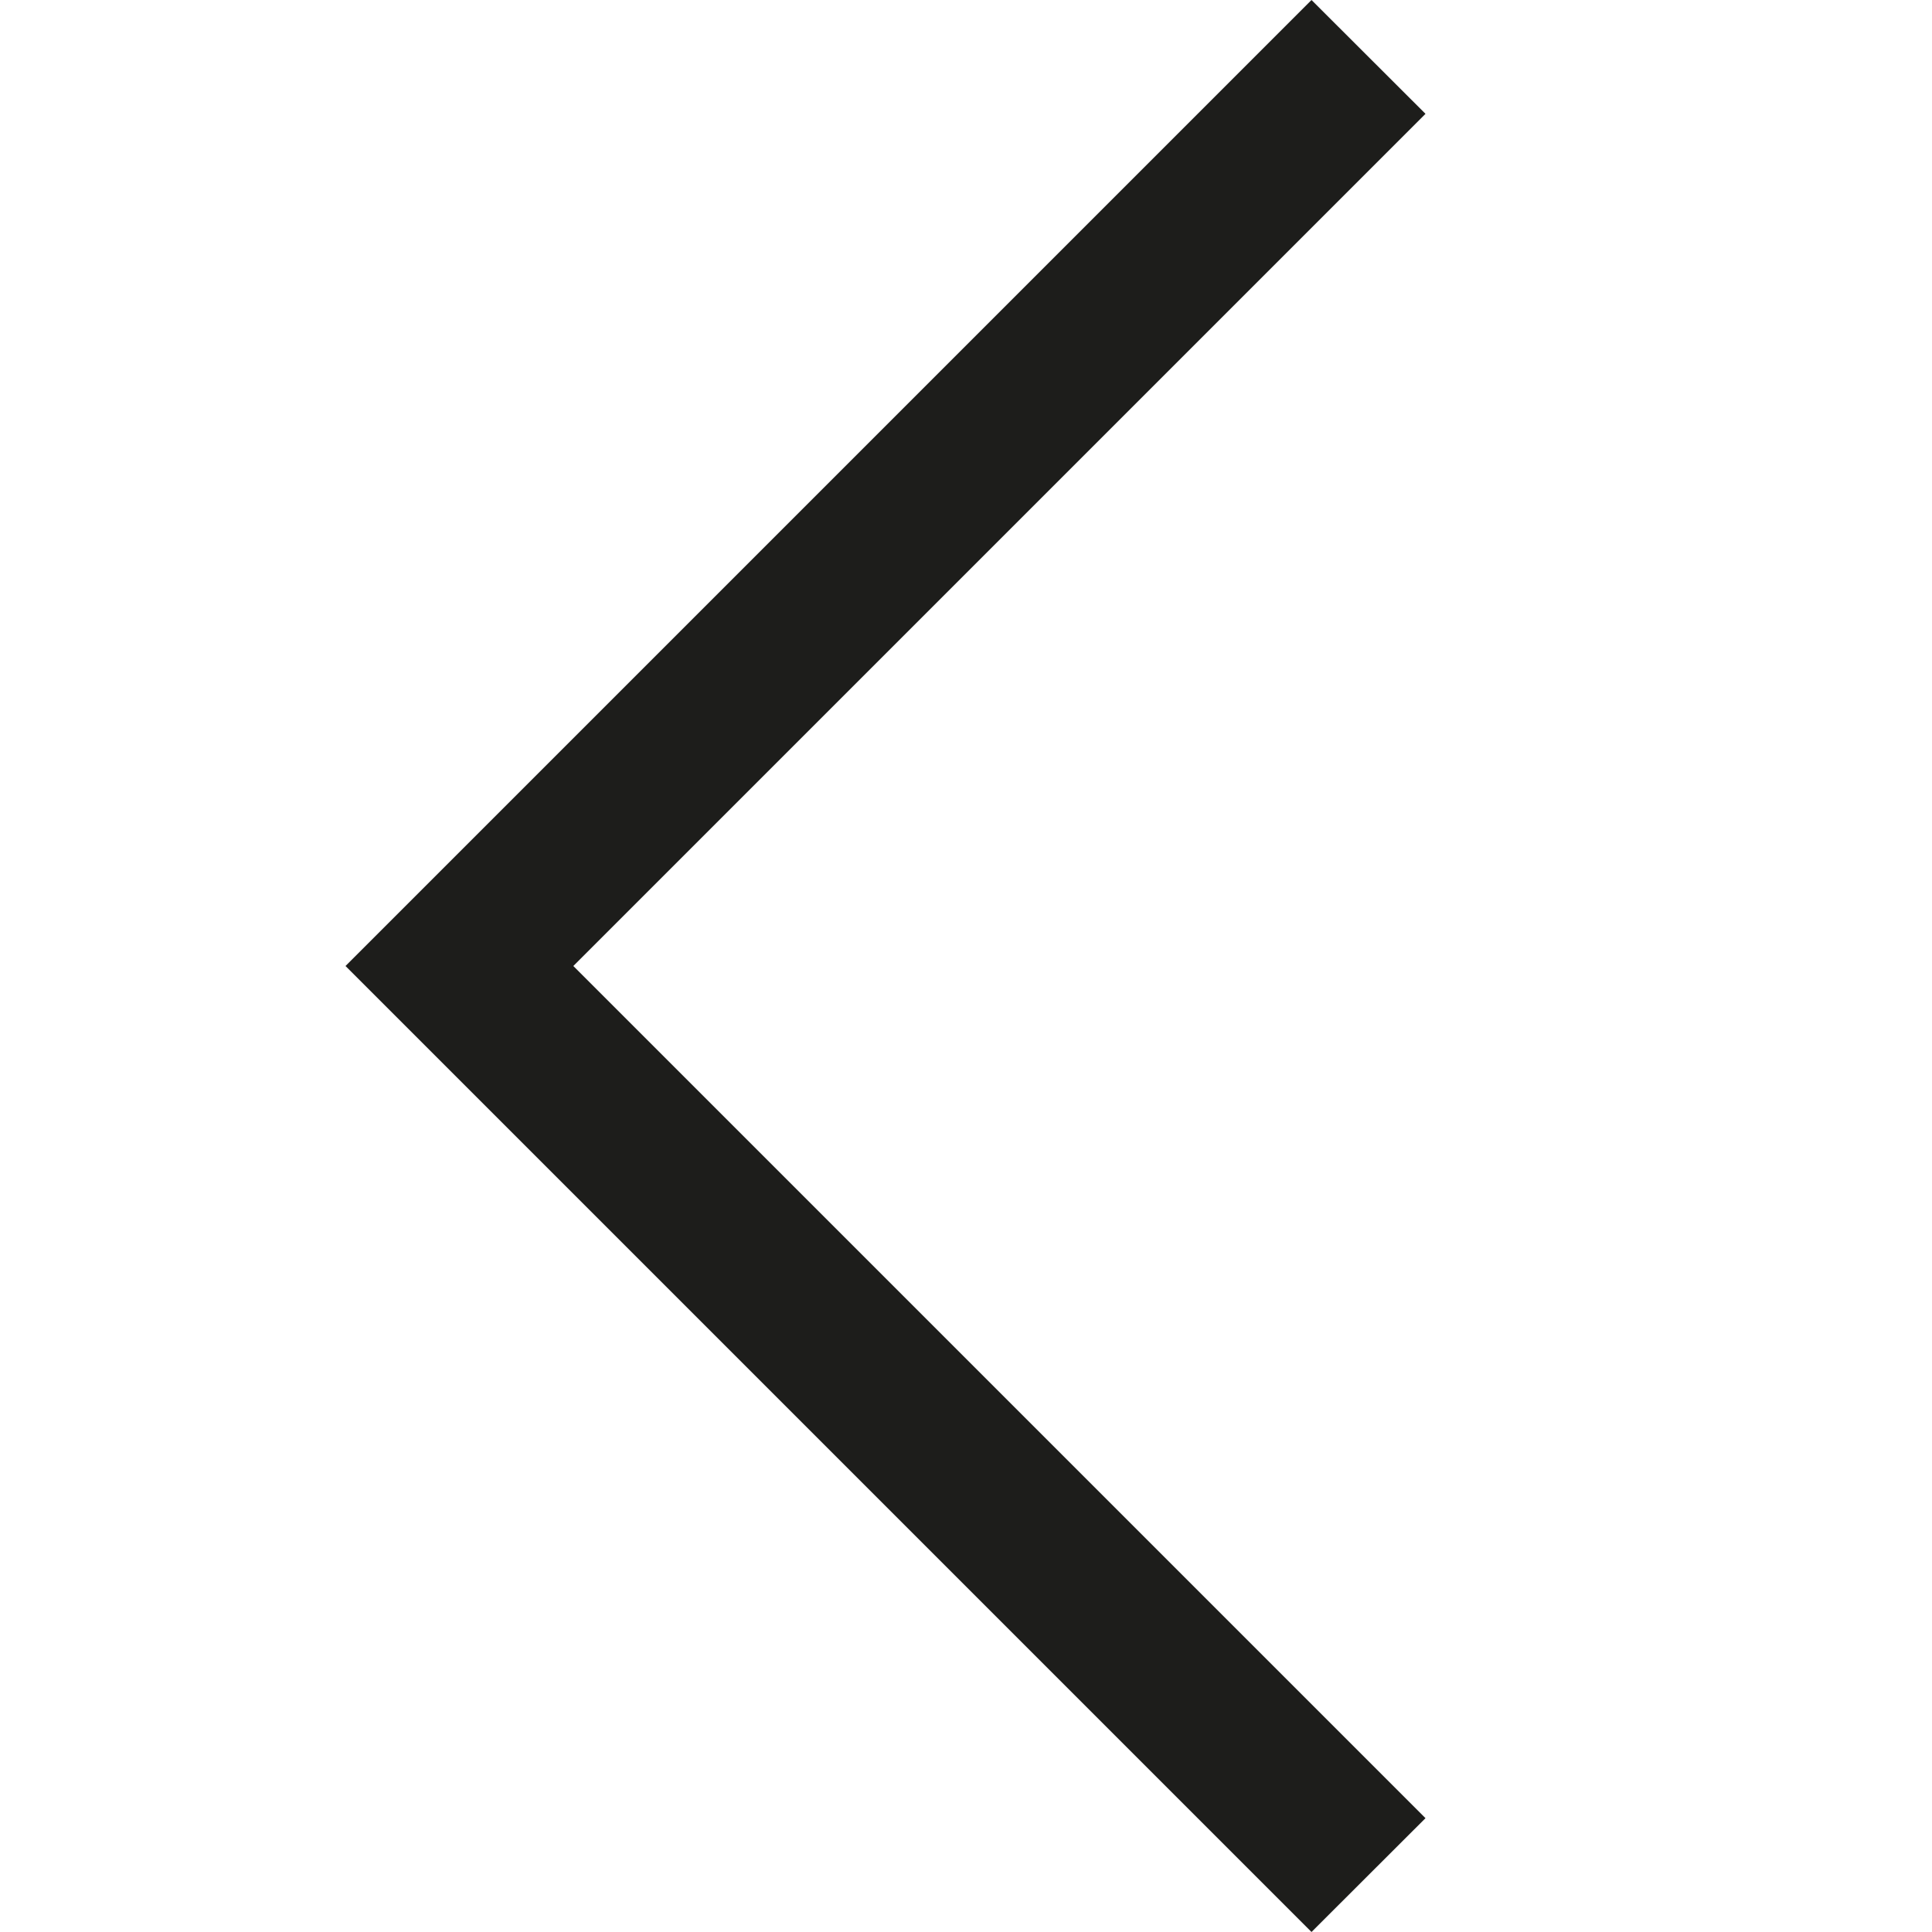
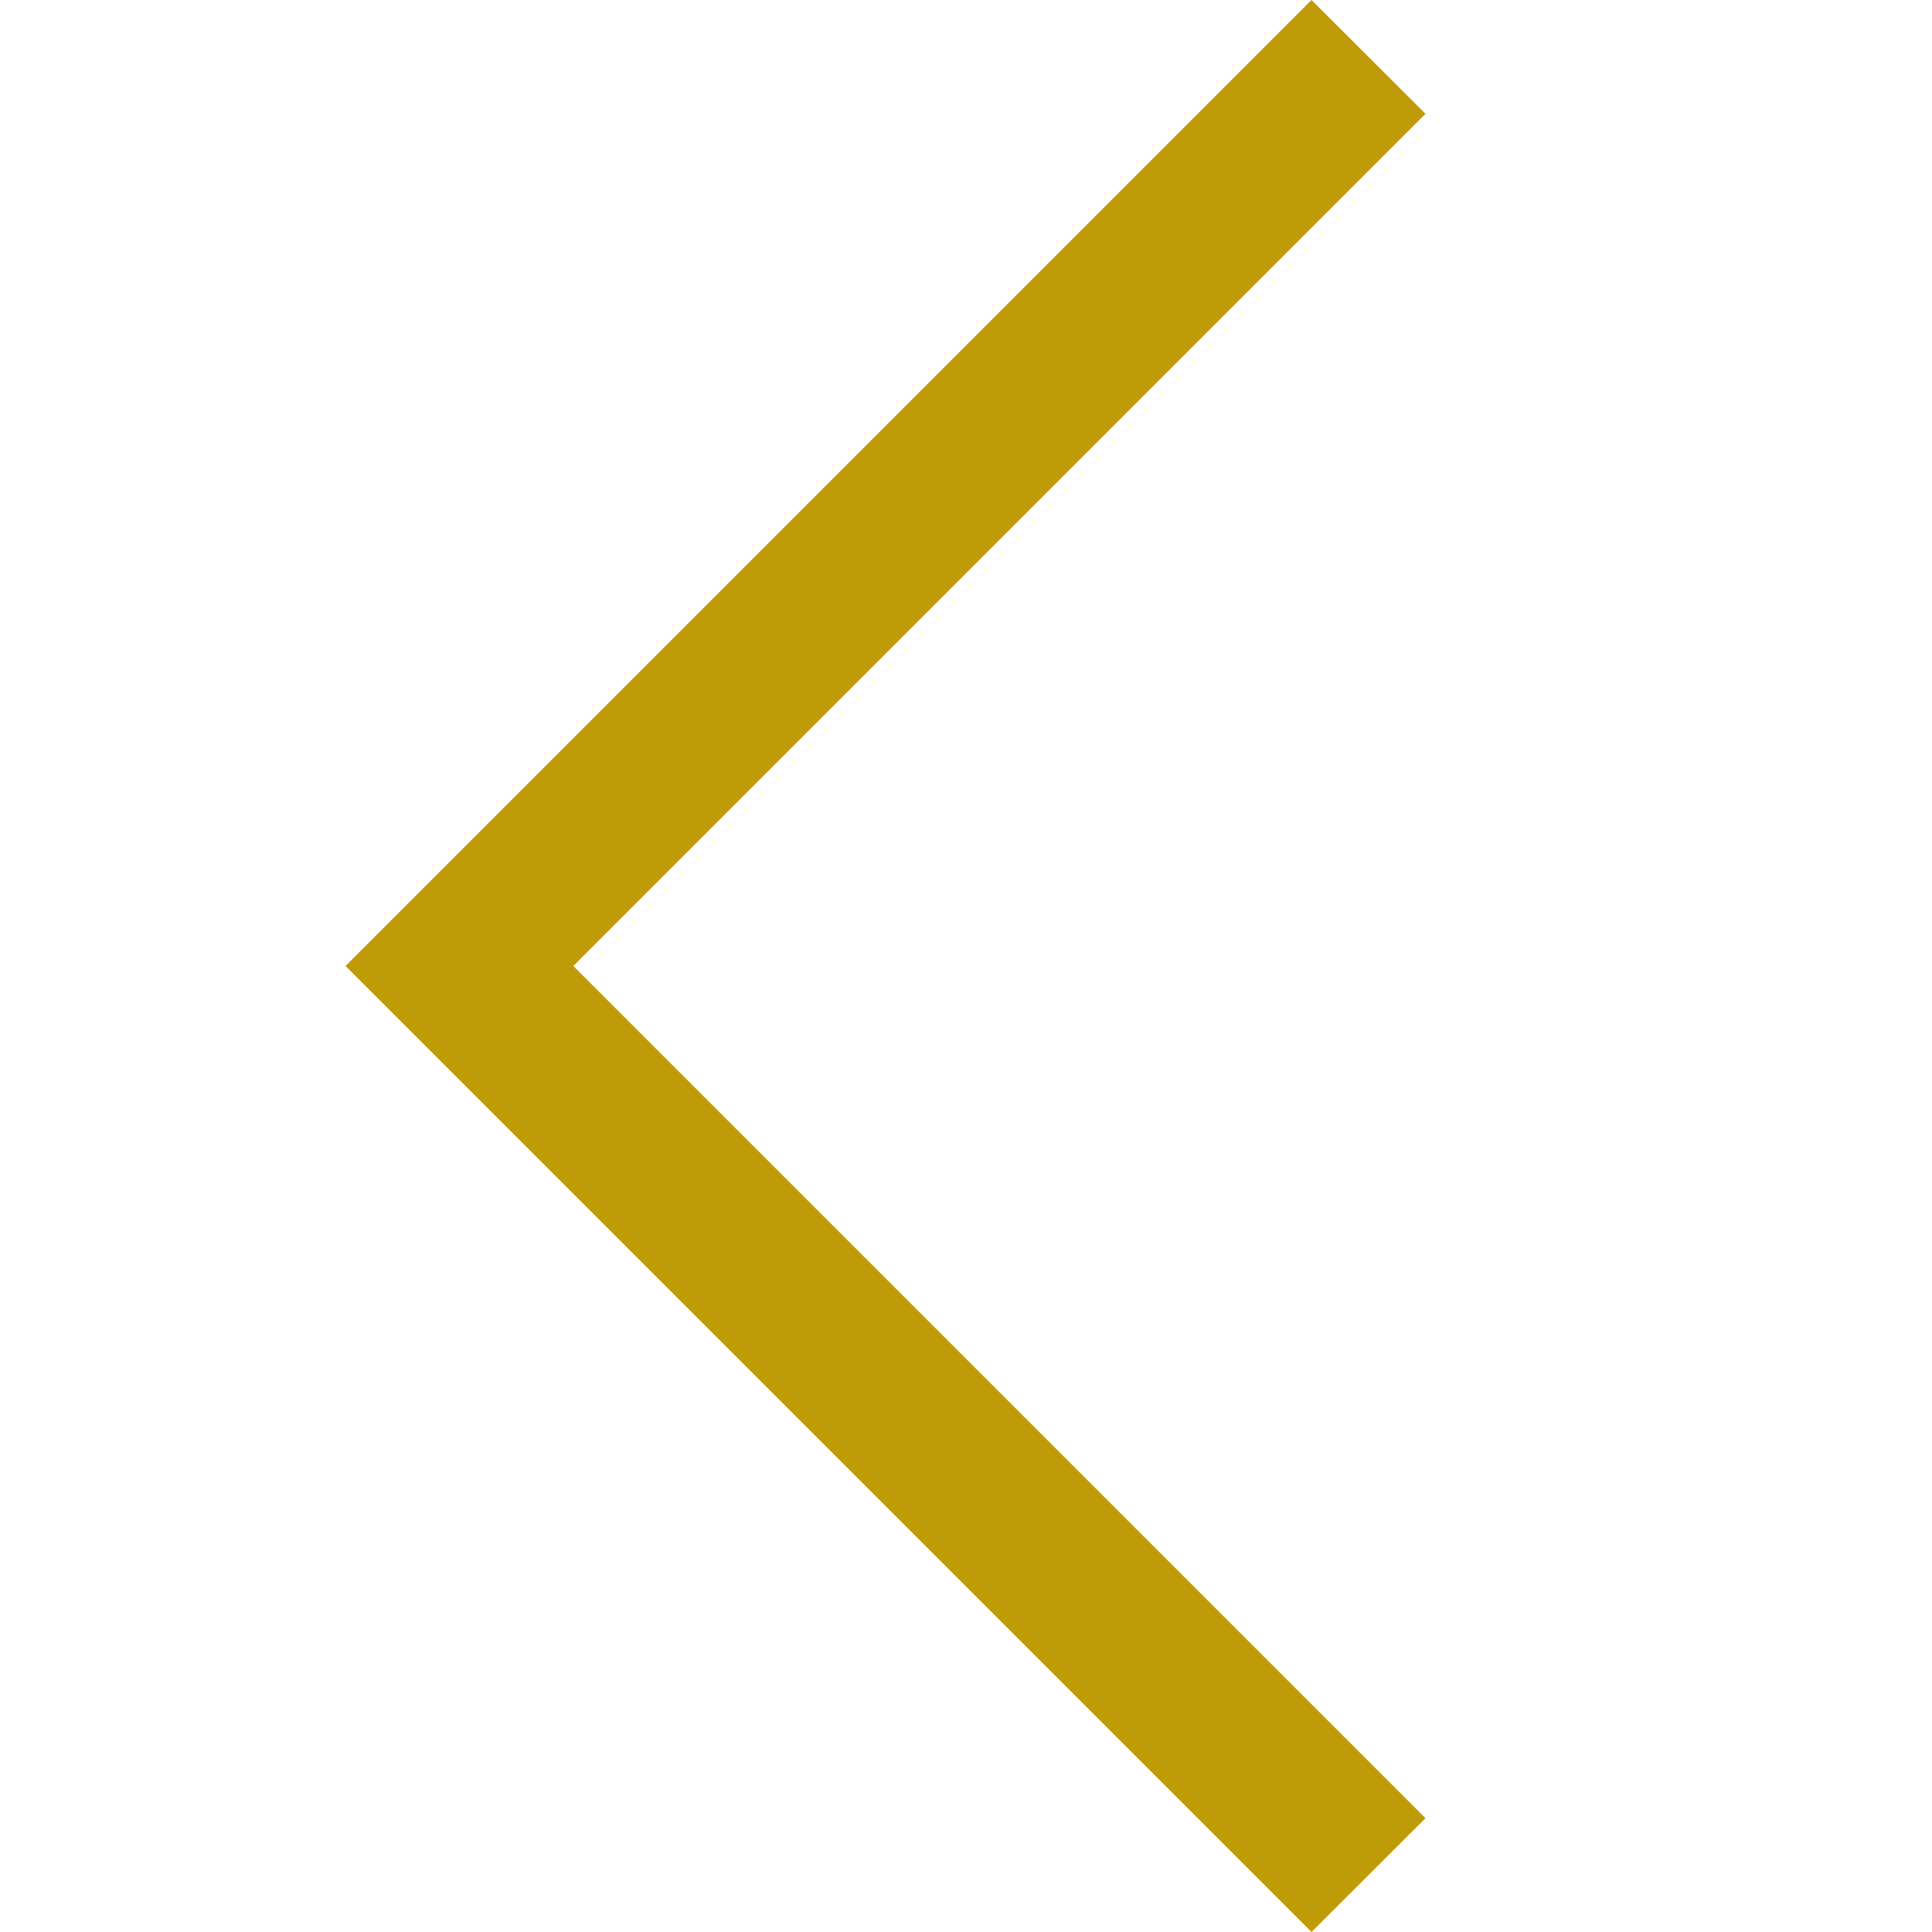
<svg xmlns="http://www.w3.org/2000/svg" width="800px" height="800px" viewBox="0 0 12 12" enable-background="new 0 0 12 12" id="Слой_1" version="1.1" xml:space="preserve">
-   <polygon fill="#1D1D1B" points="8.146,12 2.146,6 8.146,0 8.854,0.707 3.561,6 8.854,11.293 " />
+   <polygon fill="rgb(192, 155, 8)" points="8.146,12 2.146,6 8.146,0 8.854,0.707 3.561,6 8.854,11.293 " />
</svg>
